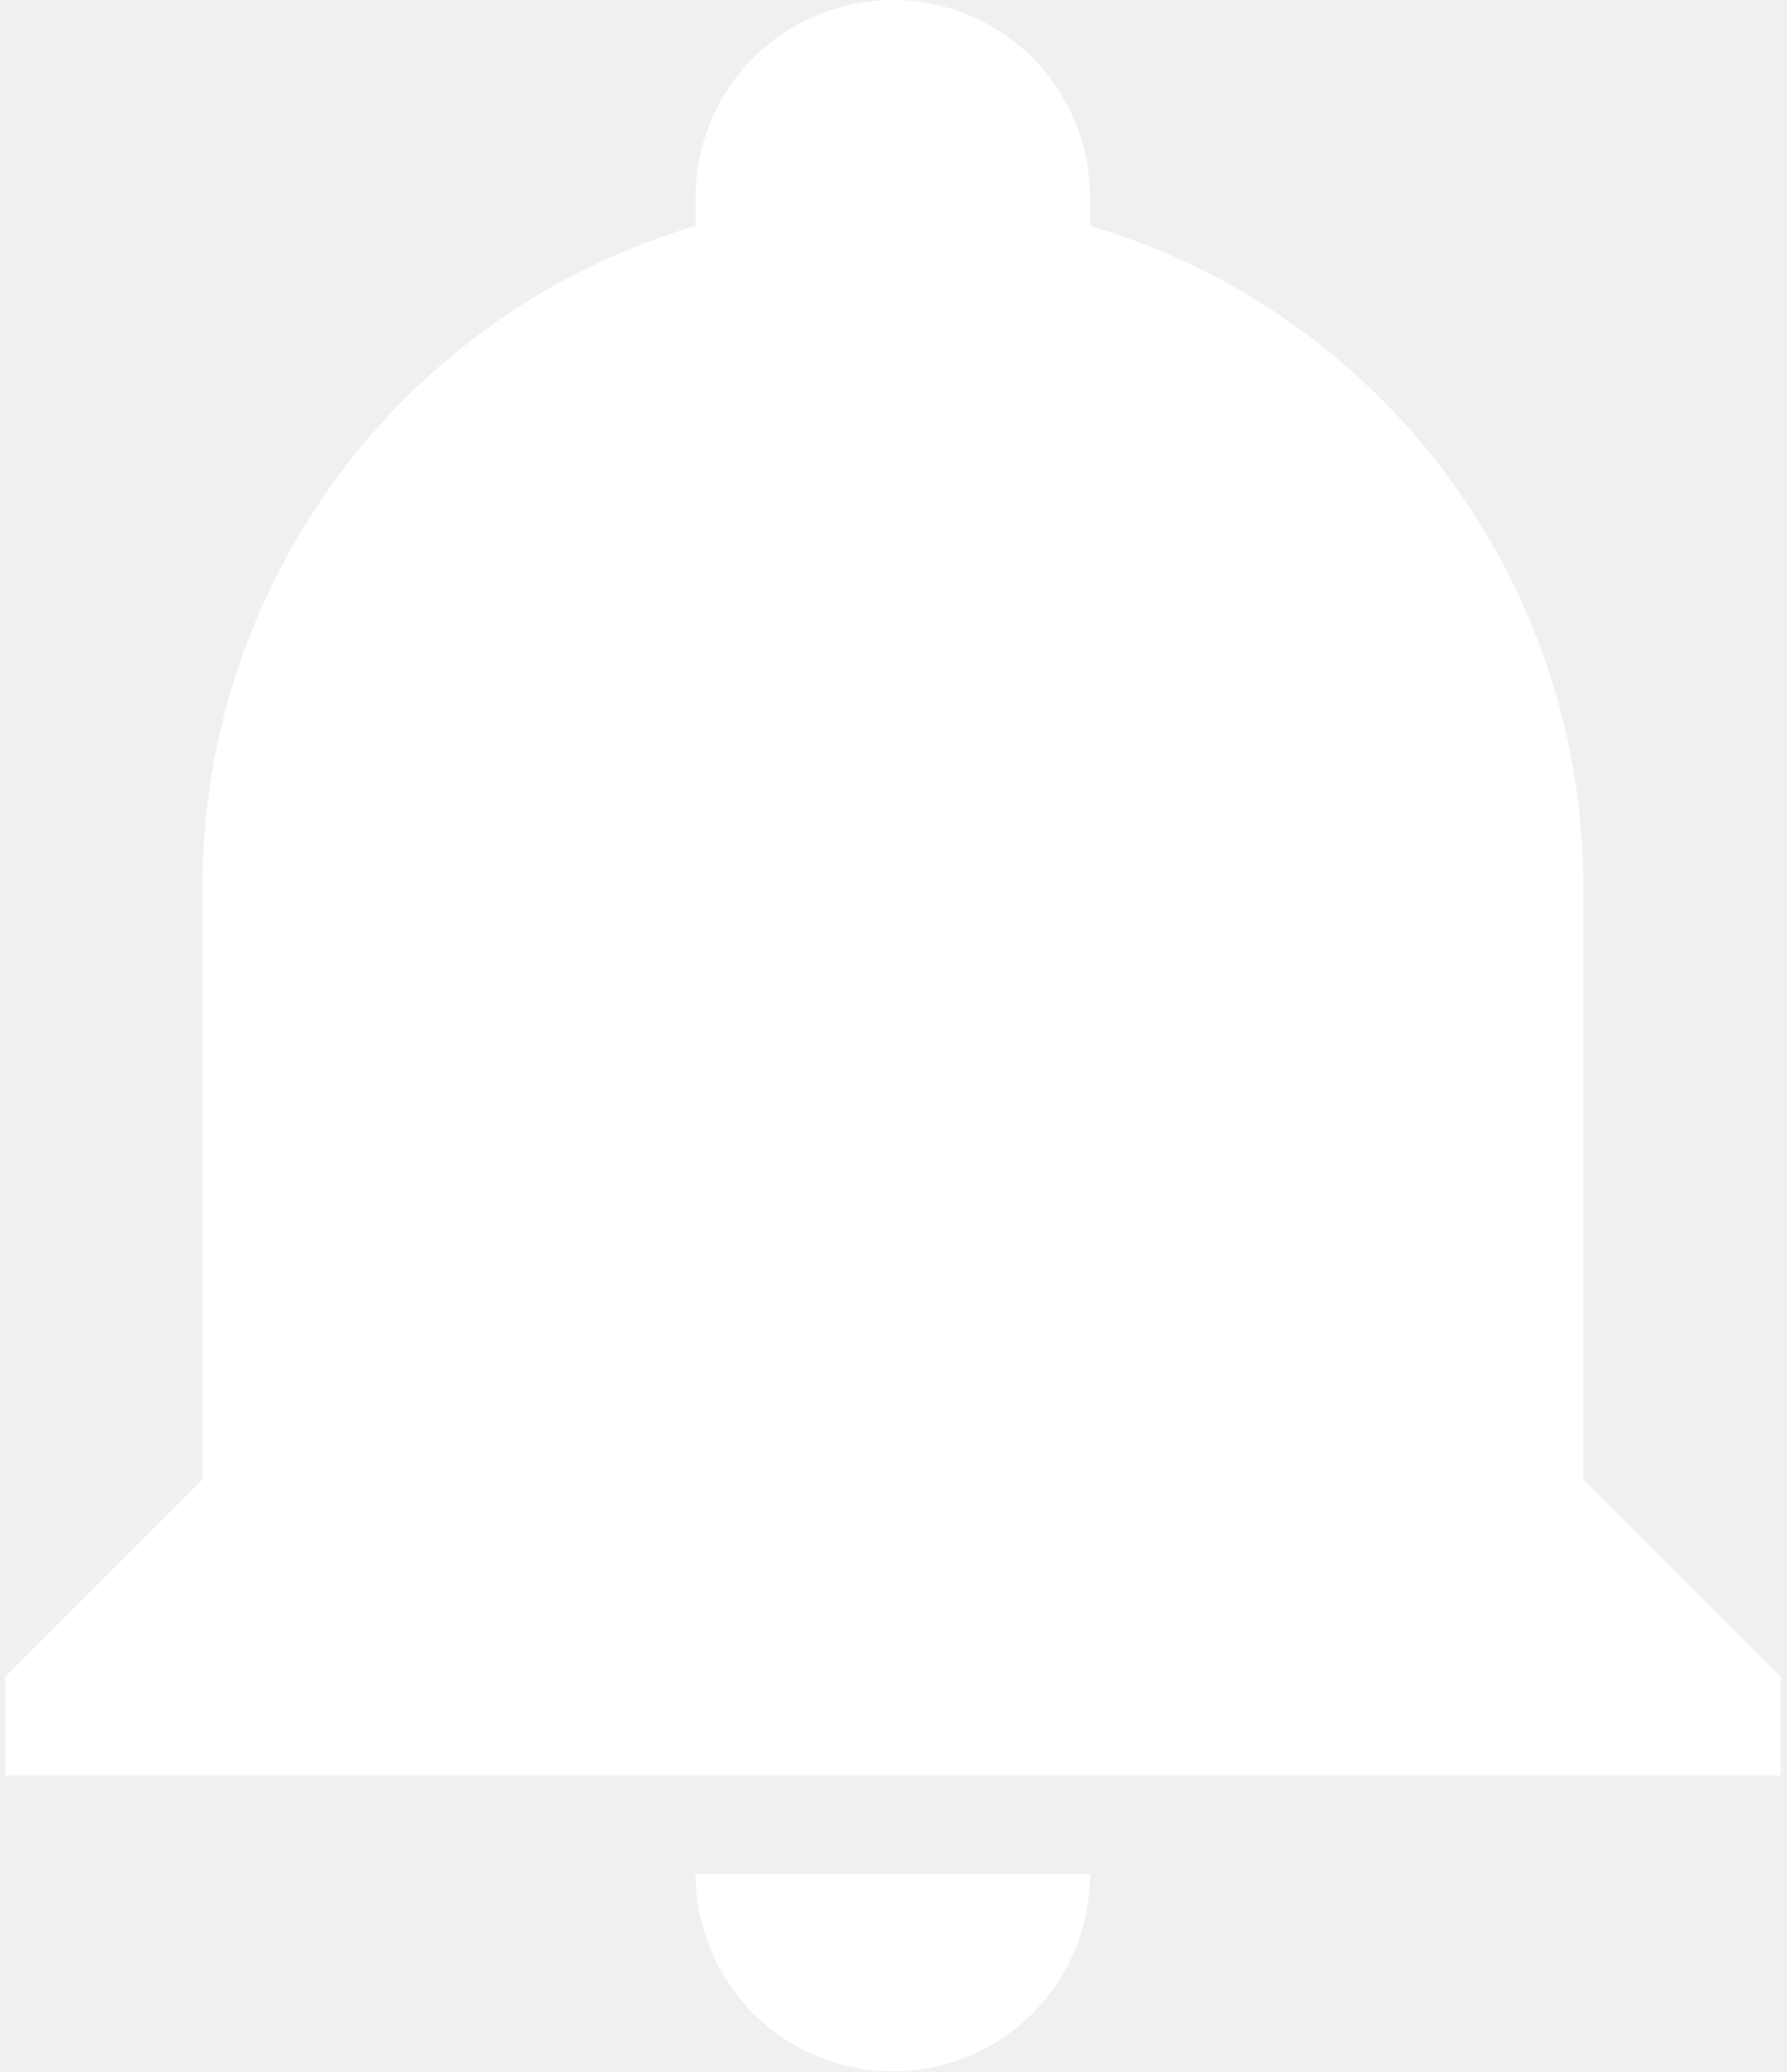
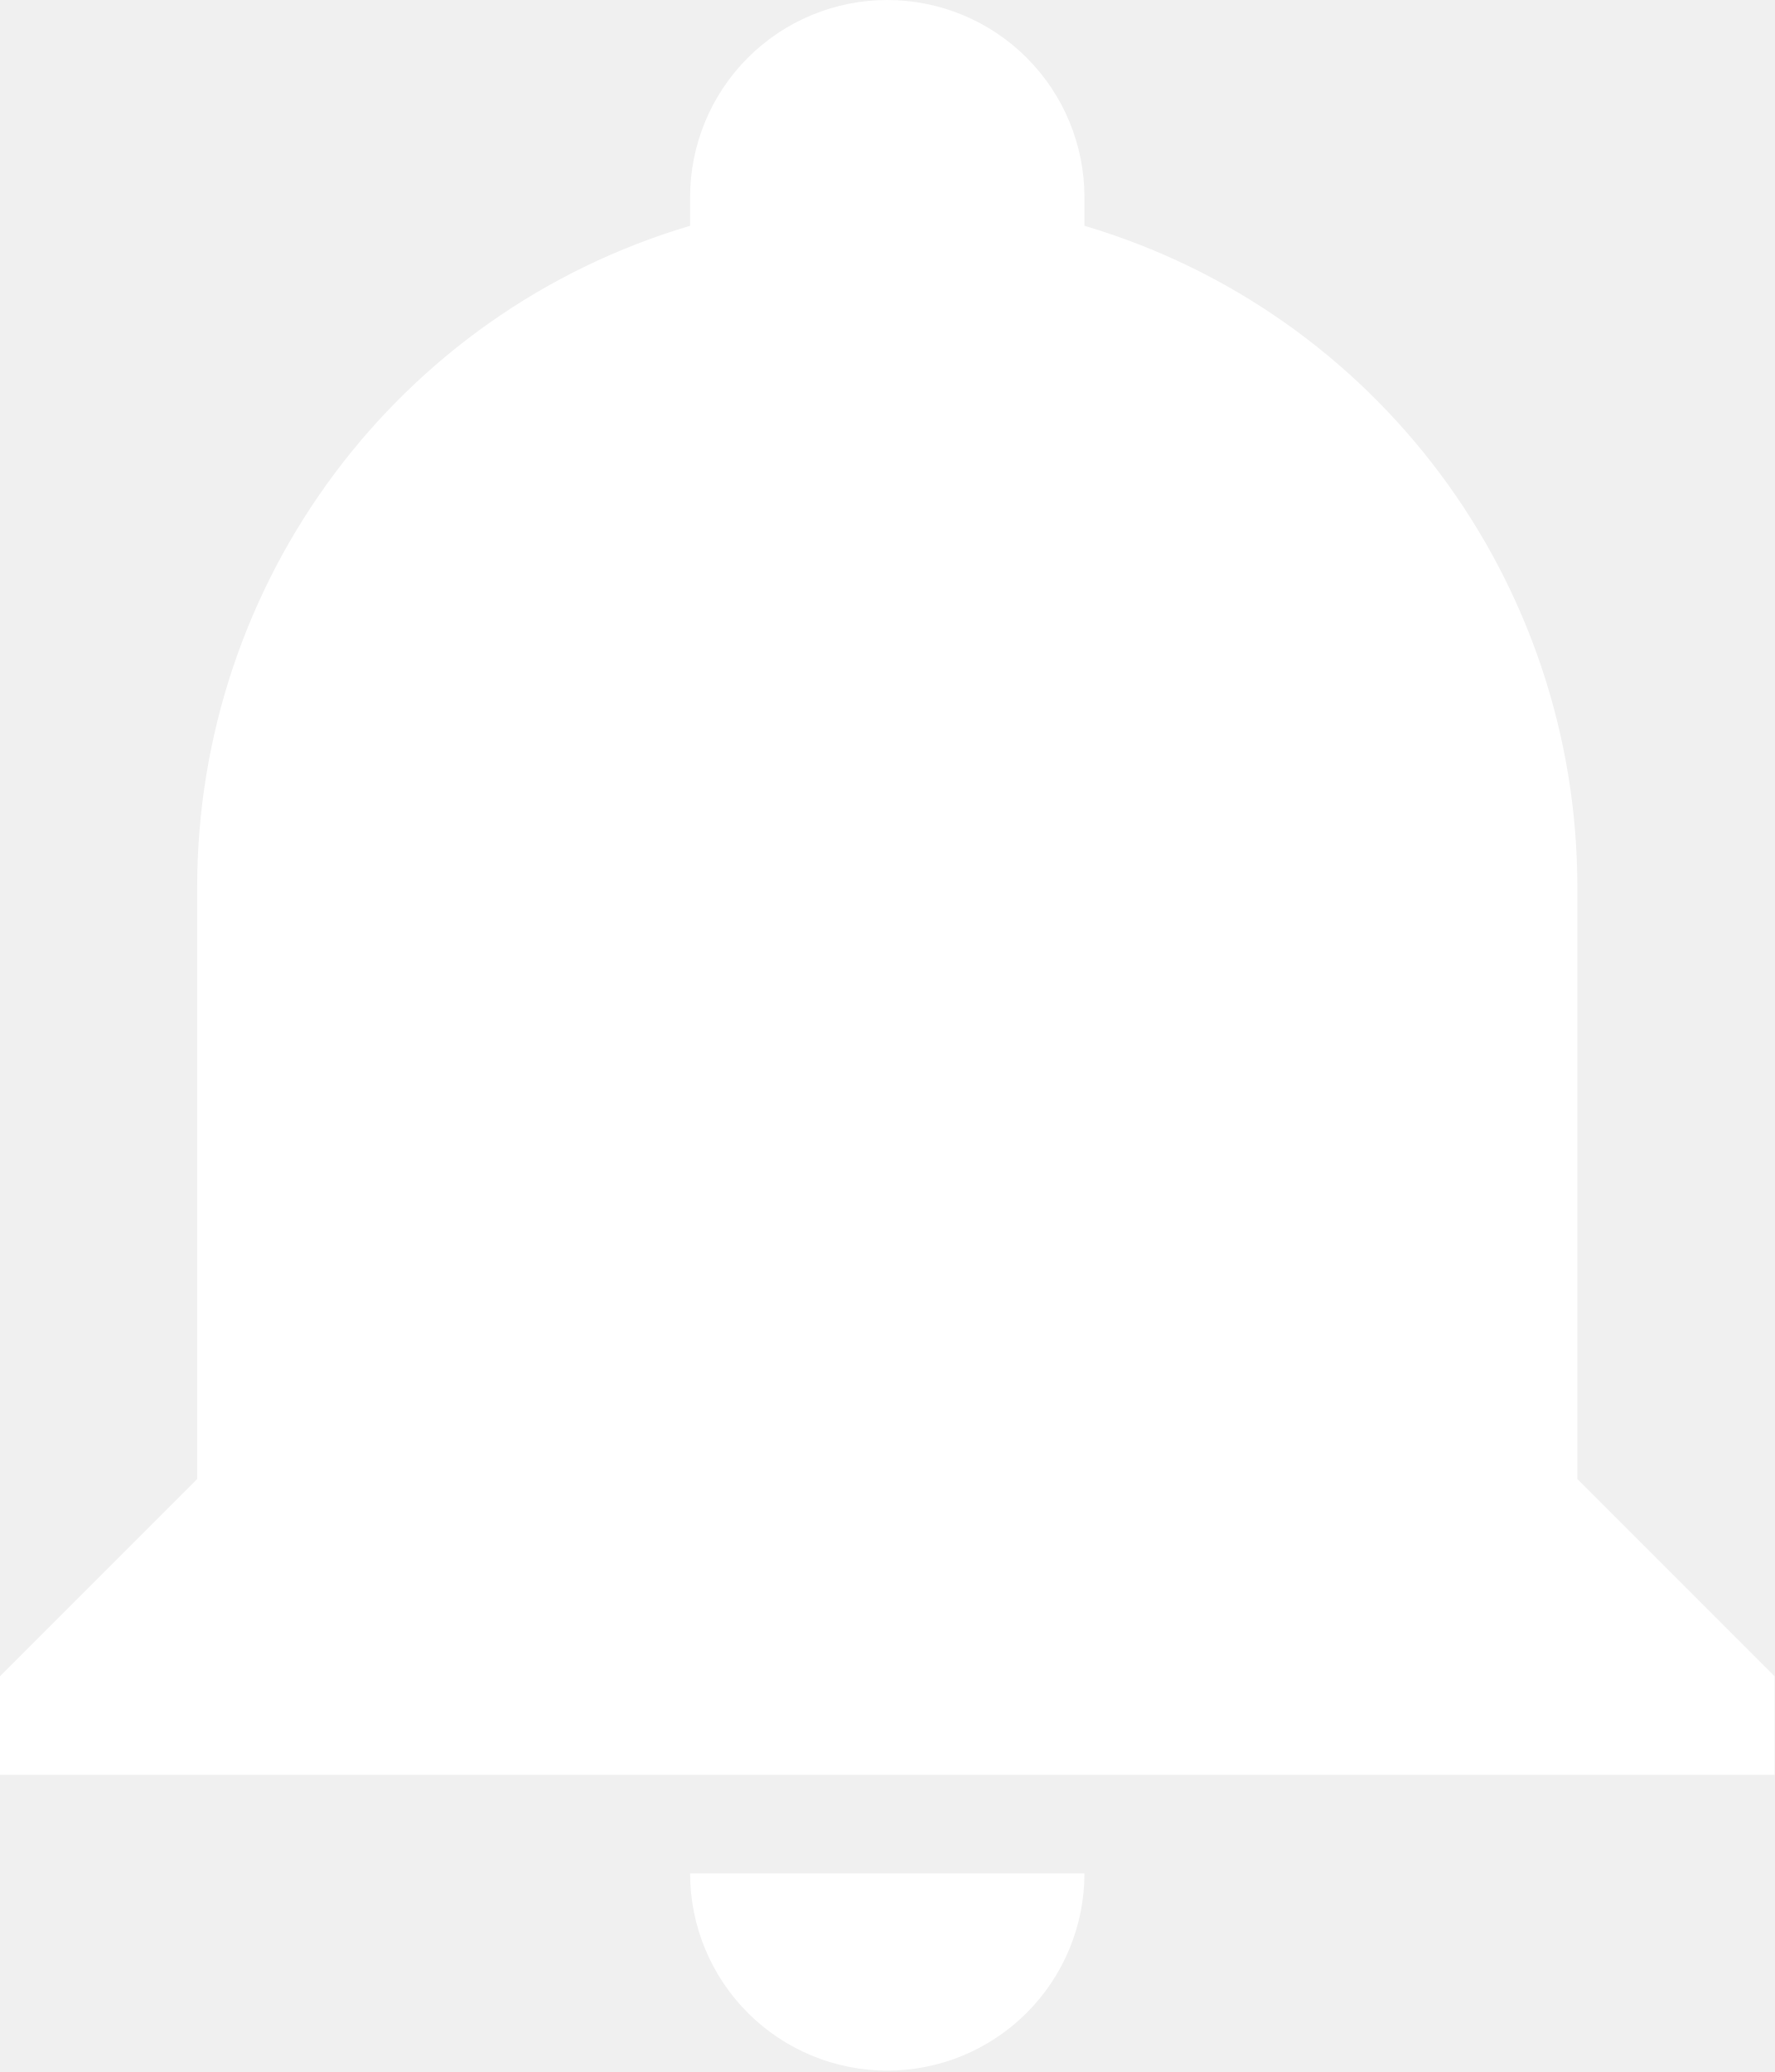
- <svg xmlns="http://www.w3.org/2000/svg" id="body_1" width="50" height="58">
-   <g transform="matrix(0.04707792 0 0 0.04707792 0.1428572 -0)">
-     <path d="M1055.66 997.014L1055.66 1055.66L0 1055.66L0 997.014L117.296 879.718L117.296 527.831C 117.296 346.022 236.351 185.914 410.535 134.304L410.535 134.304L410.535 117.296C 410.535 86.187 422.893 56.352 444.89 34.355C 466.887 12.358 496.722 0 527.831 0C 558.94 0 588.774 12.358 610.771 34.355C 632.769 56.352 645.127 86.187 645.127 117.296L645.127 117.296L645.127 134.304C 819.311 185.914 938.366 346.022 938.366 527.831L938.366 527.831L938.366 879.718L1055.66 997.014zM645.127 1114.31C 645.127 1145.42 632.769 1175.25 610.771 1197.25C 588.774 1219.25 558.94 1231.61 527.831 1231.61C 496.722 1231.61 466.887 1219.25 444.89 1197.25C 422.893 1175.25 410.535 1145.42 410.535 1114.31" stroke="none" fill="#FFFFFF" fill-rule="nonzero" />
-   </g>
+ <svg xmlns="http://www.w3.org/2000/svg" width="430" height="502" viewBox="0 0 430 502" fill="none">
+   <path d="M430 406.111V430H0V406.111L47.778 358.333V215C47.778 140.944 96.272 75.728 167.222 54.706V47.778C167.222 35.106 172.256 22.954 181.216 13.994C190.176 5.034 202.329 0 215 0C227.671 0 239.824 5.034 248.784 13.994C257.744 22.954 262.778 35.106 262.778 47.778V54.706C333.728 75.728 382.222 140.944 382.222 215V358.333L430 406.111ZM262.778 453.889C262.778 466.56 257.744 478.713 248.784 487.673C239.824 496.633 227.671 501.667 215 501.667C202.329 501.667 190.176 496.633 181.216 487.673C172.256 478.713 167.222 466.56 167.222 453.889" fill="white" />
</svg>
